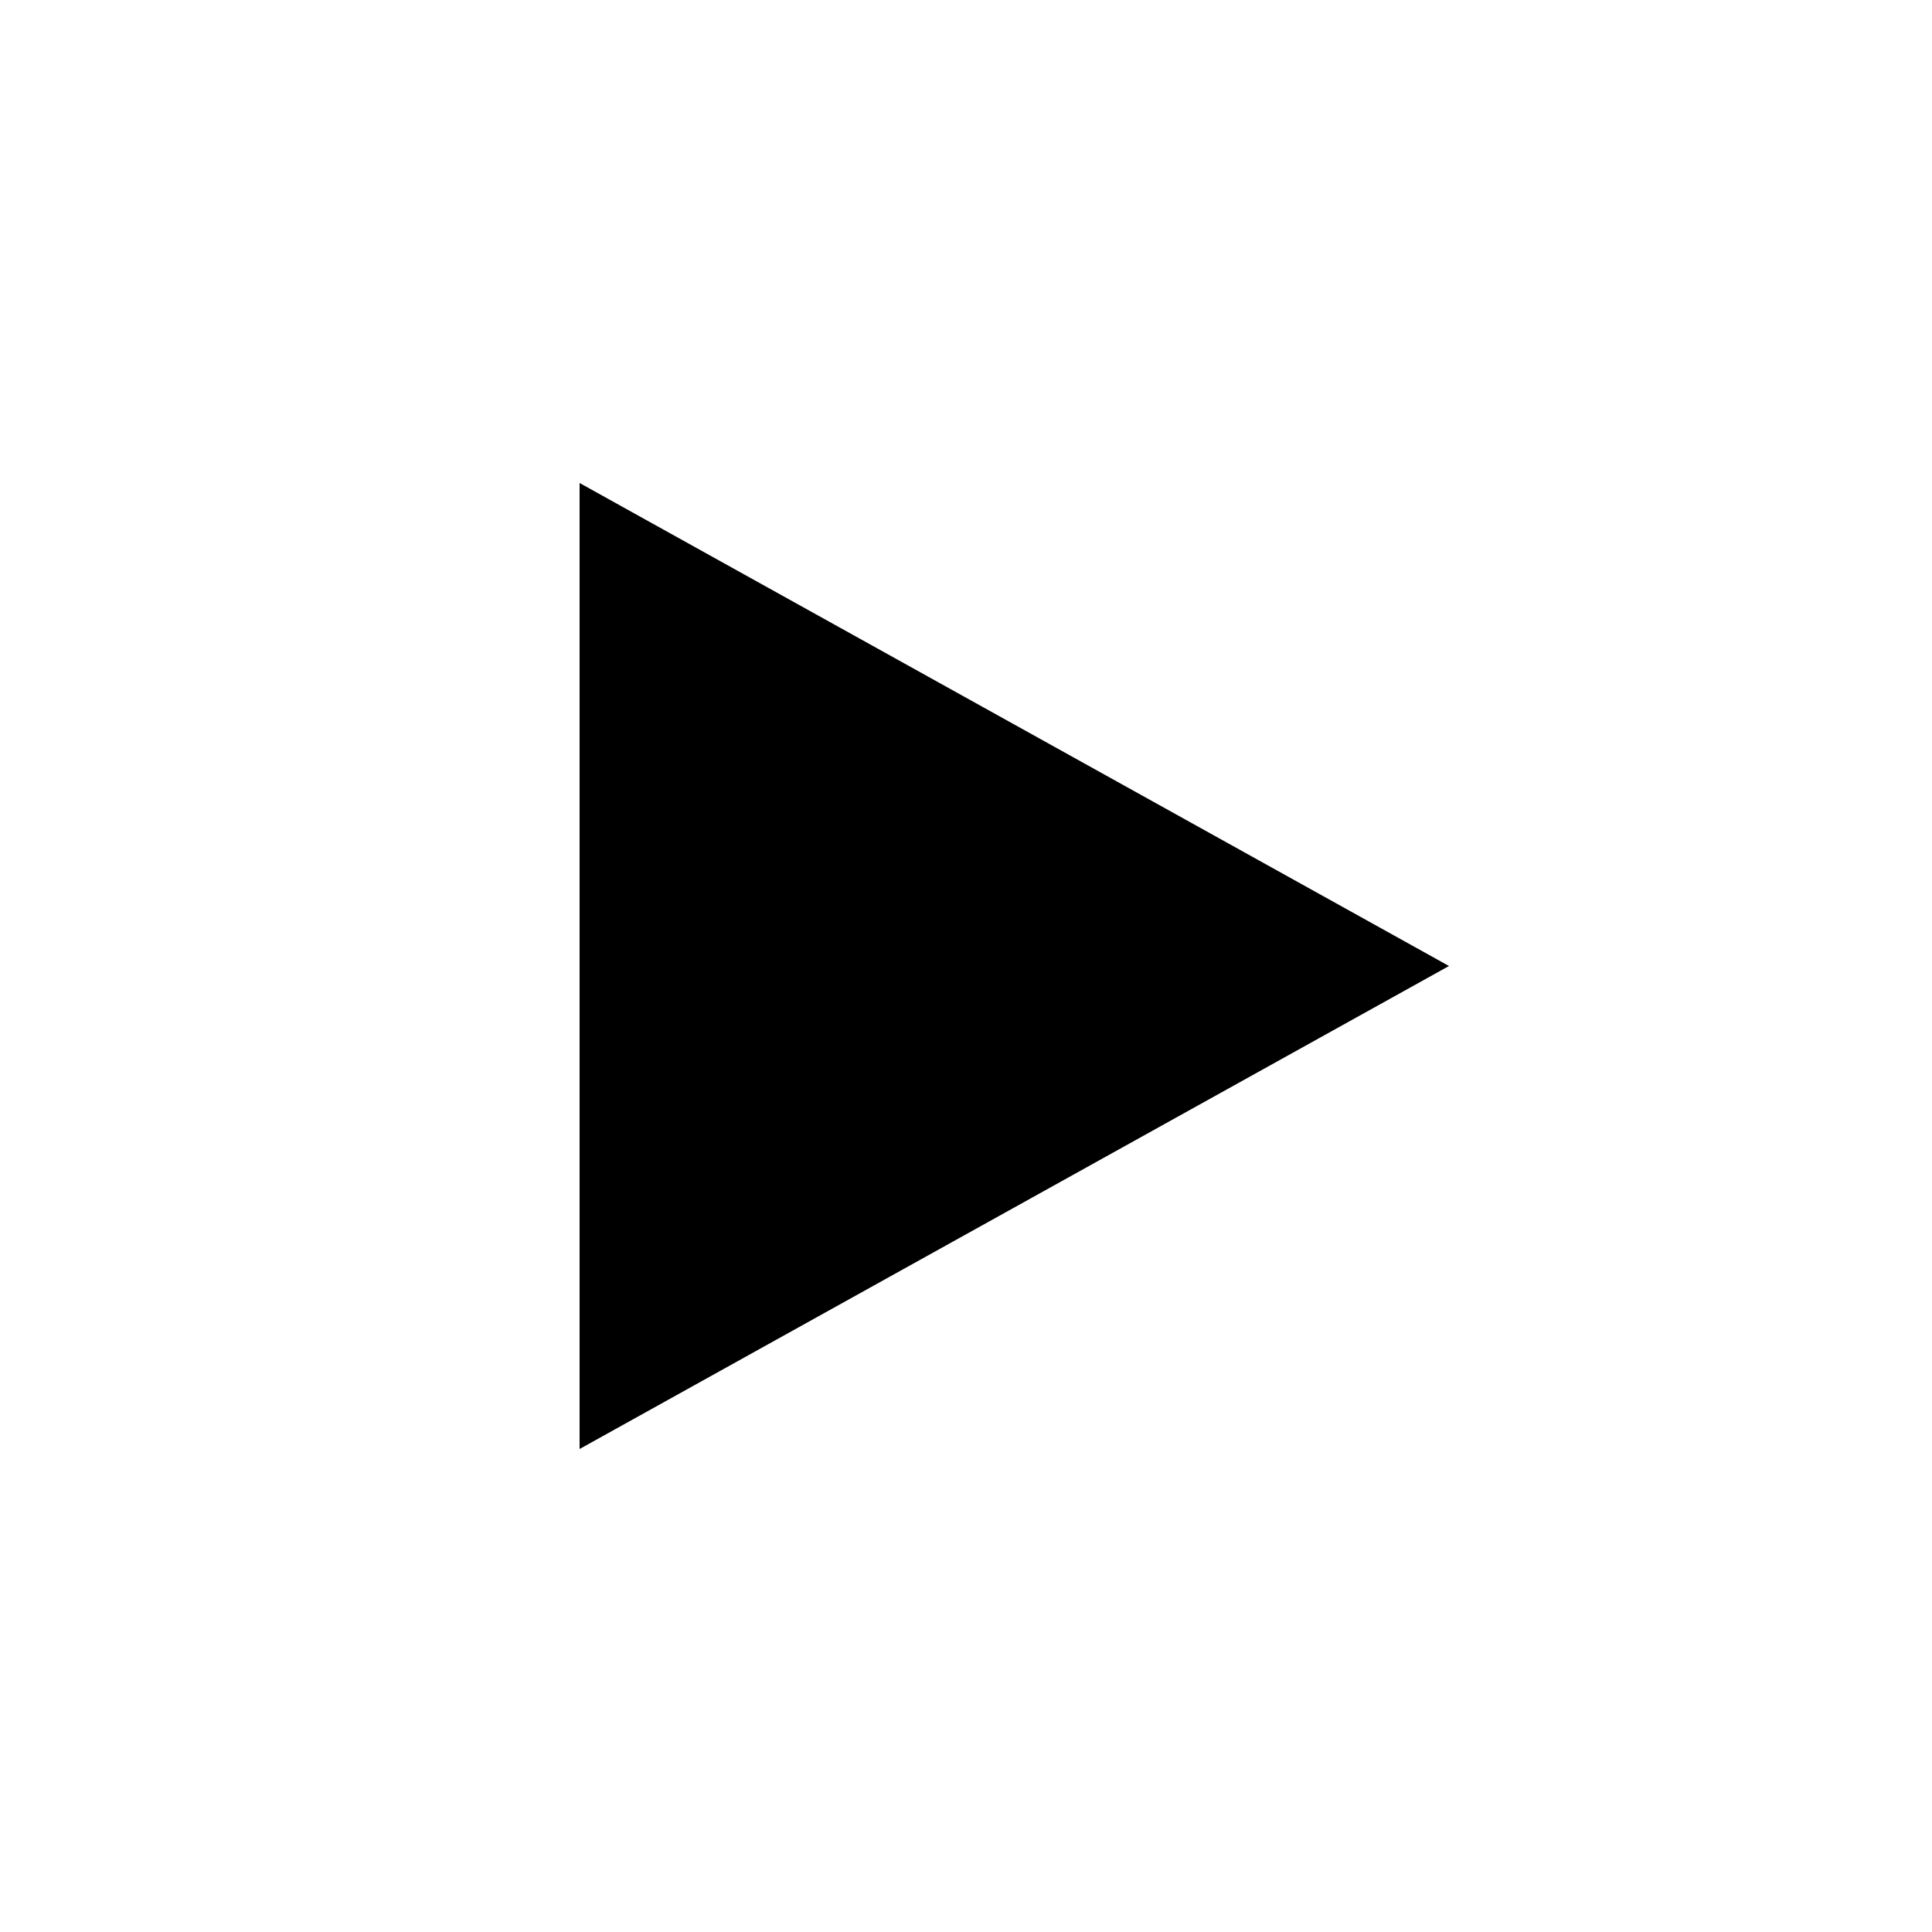
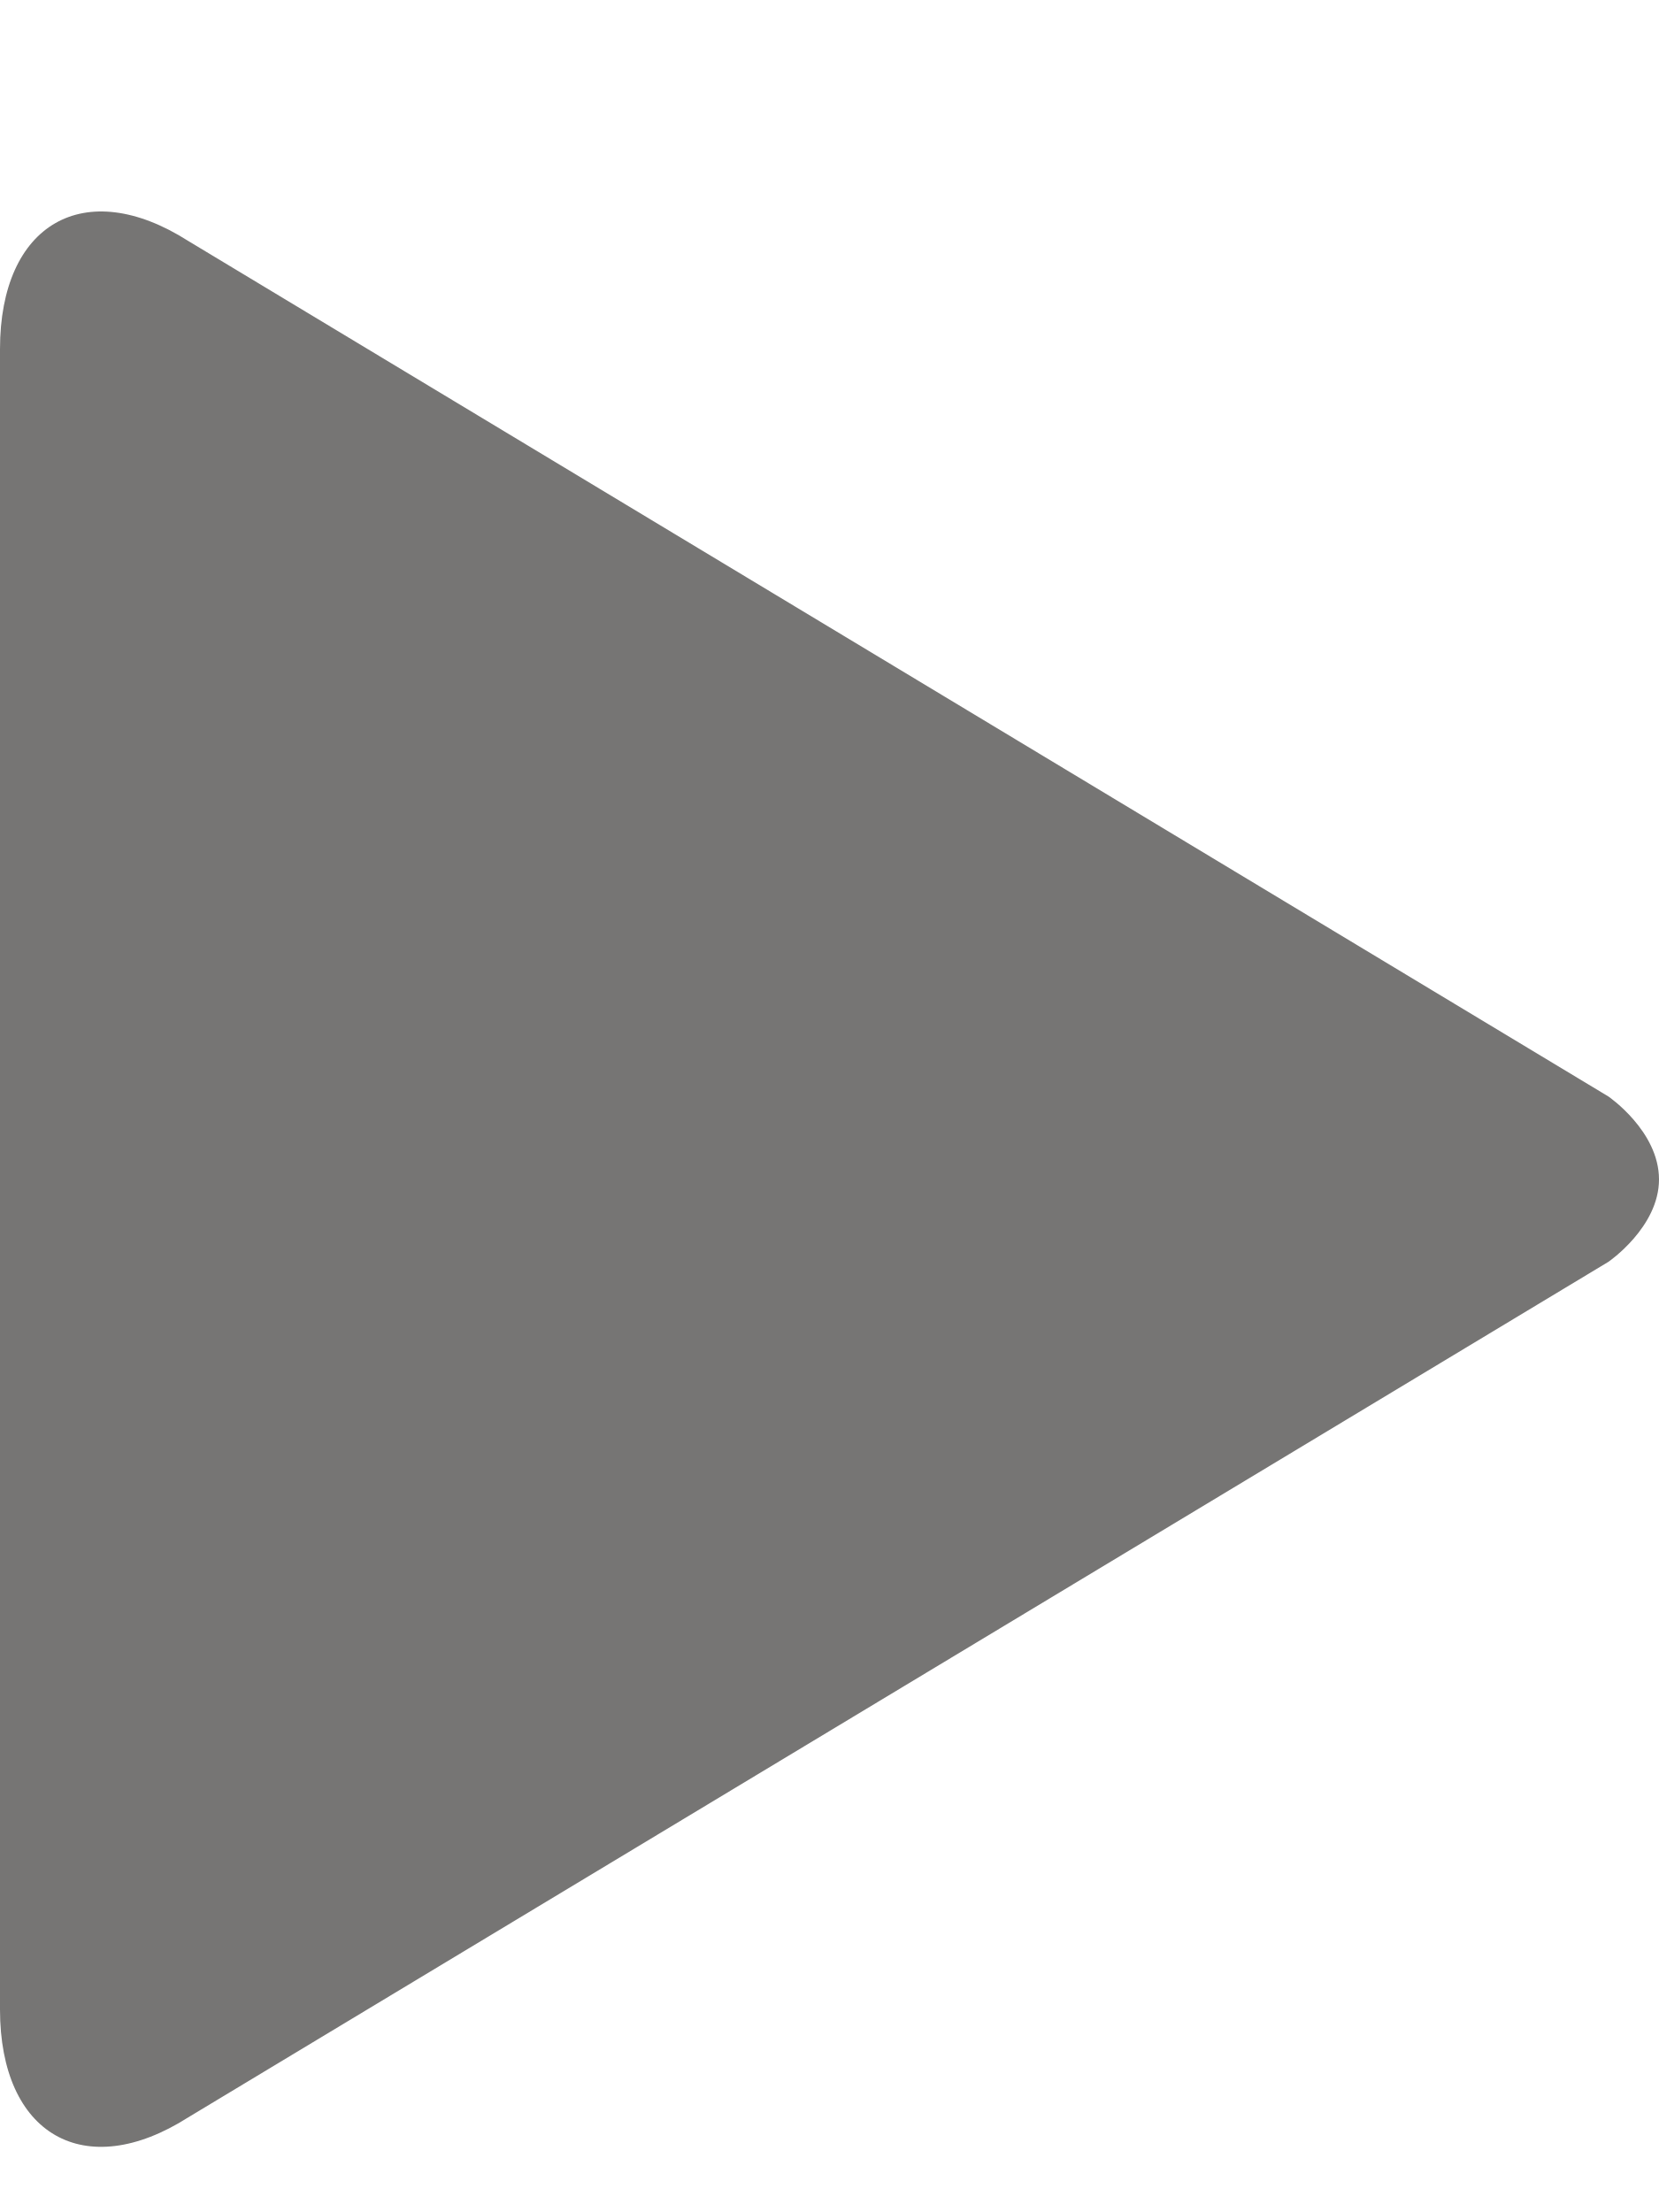
- <svg xmlns="http://www.w3.org/2000/svg" version="1.1" id="Triangle_right" x="0px" y="0px" viewBox="0 0 20 20" enable-background="new 0 0 20 20" xml:space="preserve">
-   <path d="M15,10l-9,5V5L15,10z" />
+ <svg xmlns="http://www.w3.org/2000/svg" width="6px" height="8px" viewBox="0 0 6 8" version="1.1">
+   <defs />
+   <g id="Page-1" stroke="none" stroke-width="1" fill="none" fill-rule="evenodd">
+     <g id="Home-APP-Upload" transform="translate(-27, -385)" fill-opacity="0.7" fill="#3D3B3A">
+       <g id="LEFT_BAR" transform="translate(0, 71)">
+         <g id="Mes-Playlists" transform="translate(18, 219.8275)">
+           <g id="Name_playlist" transform="translate(0, 86.93708)">
+             <g id="Play_btn">
+               <path d="M14.817,11.201 L9.681,8.107 C9.306,7.868 9,8.044 9,8.498 L9,14.503 C9,14.956 9.306,15.132 9.681,14.893 L14.817,11.799 C14.817,11.799 15,11.674 15,11.501 C15,11.326 14.817,11.201 14.817,11.201" id="Fill-242" />
+             </g>
+           </g>
+         </g>
+       </g>
+     </g>
+   </g>
</svg>
